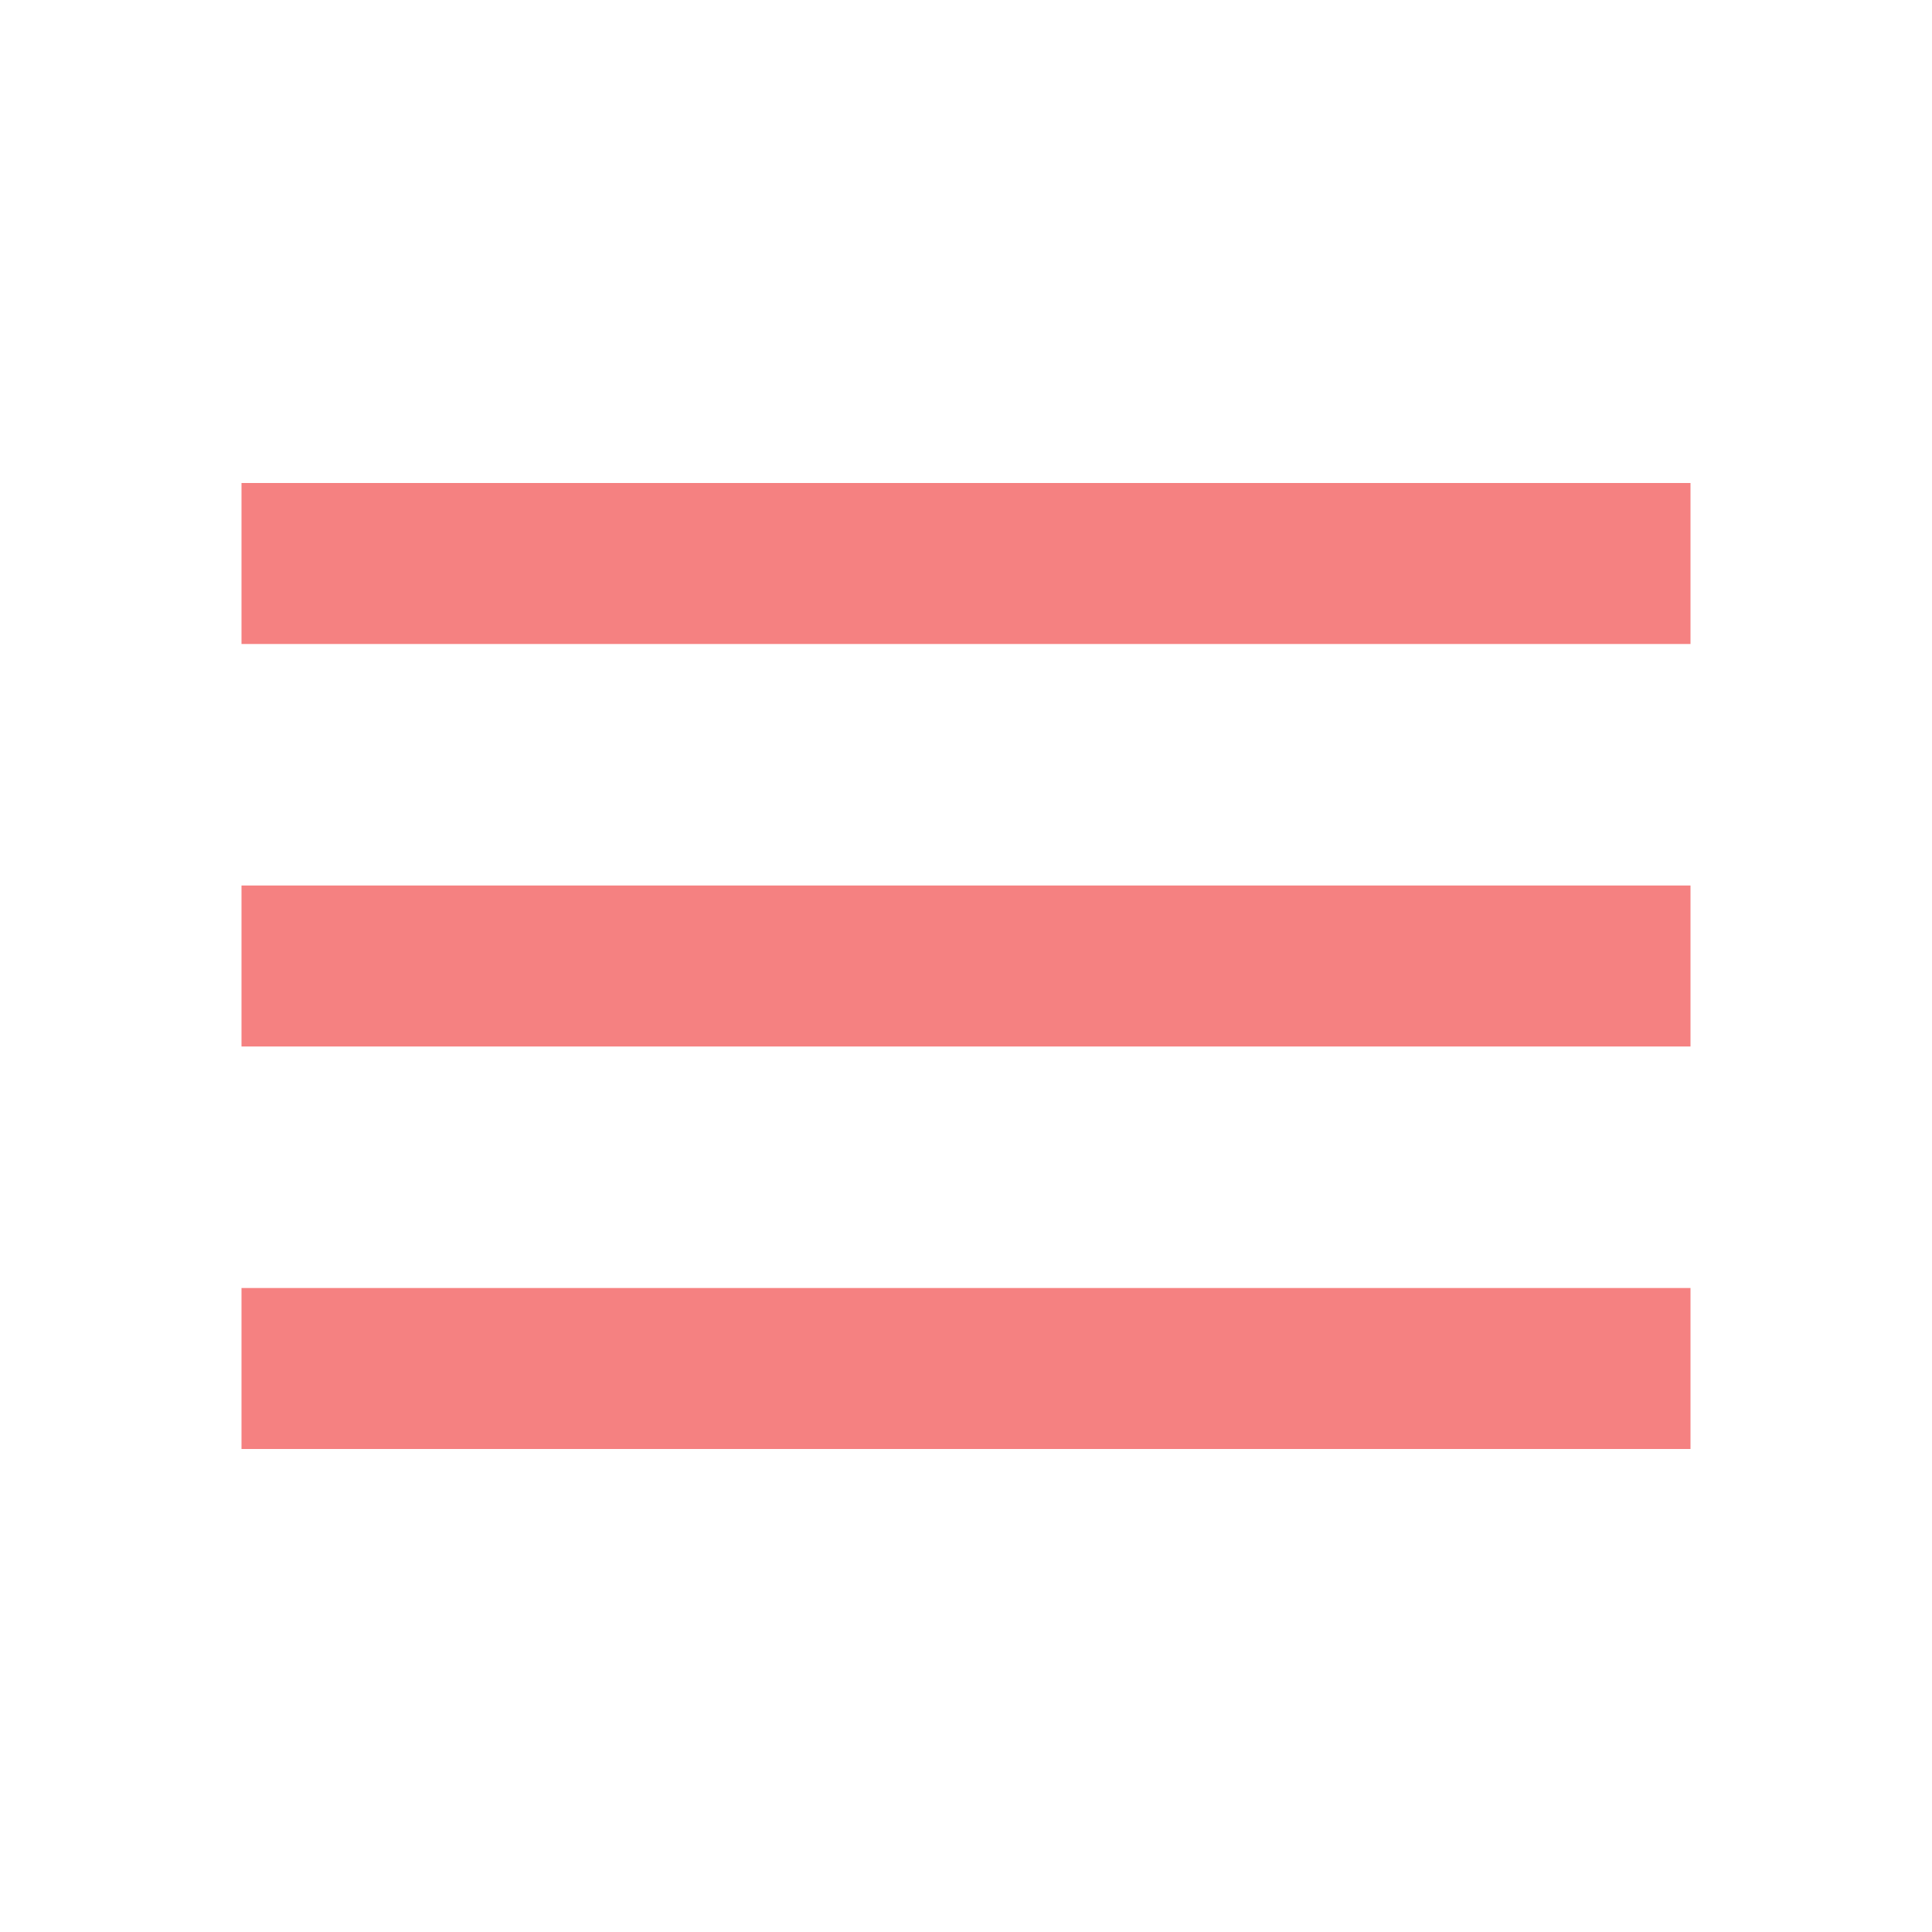
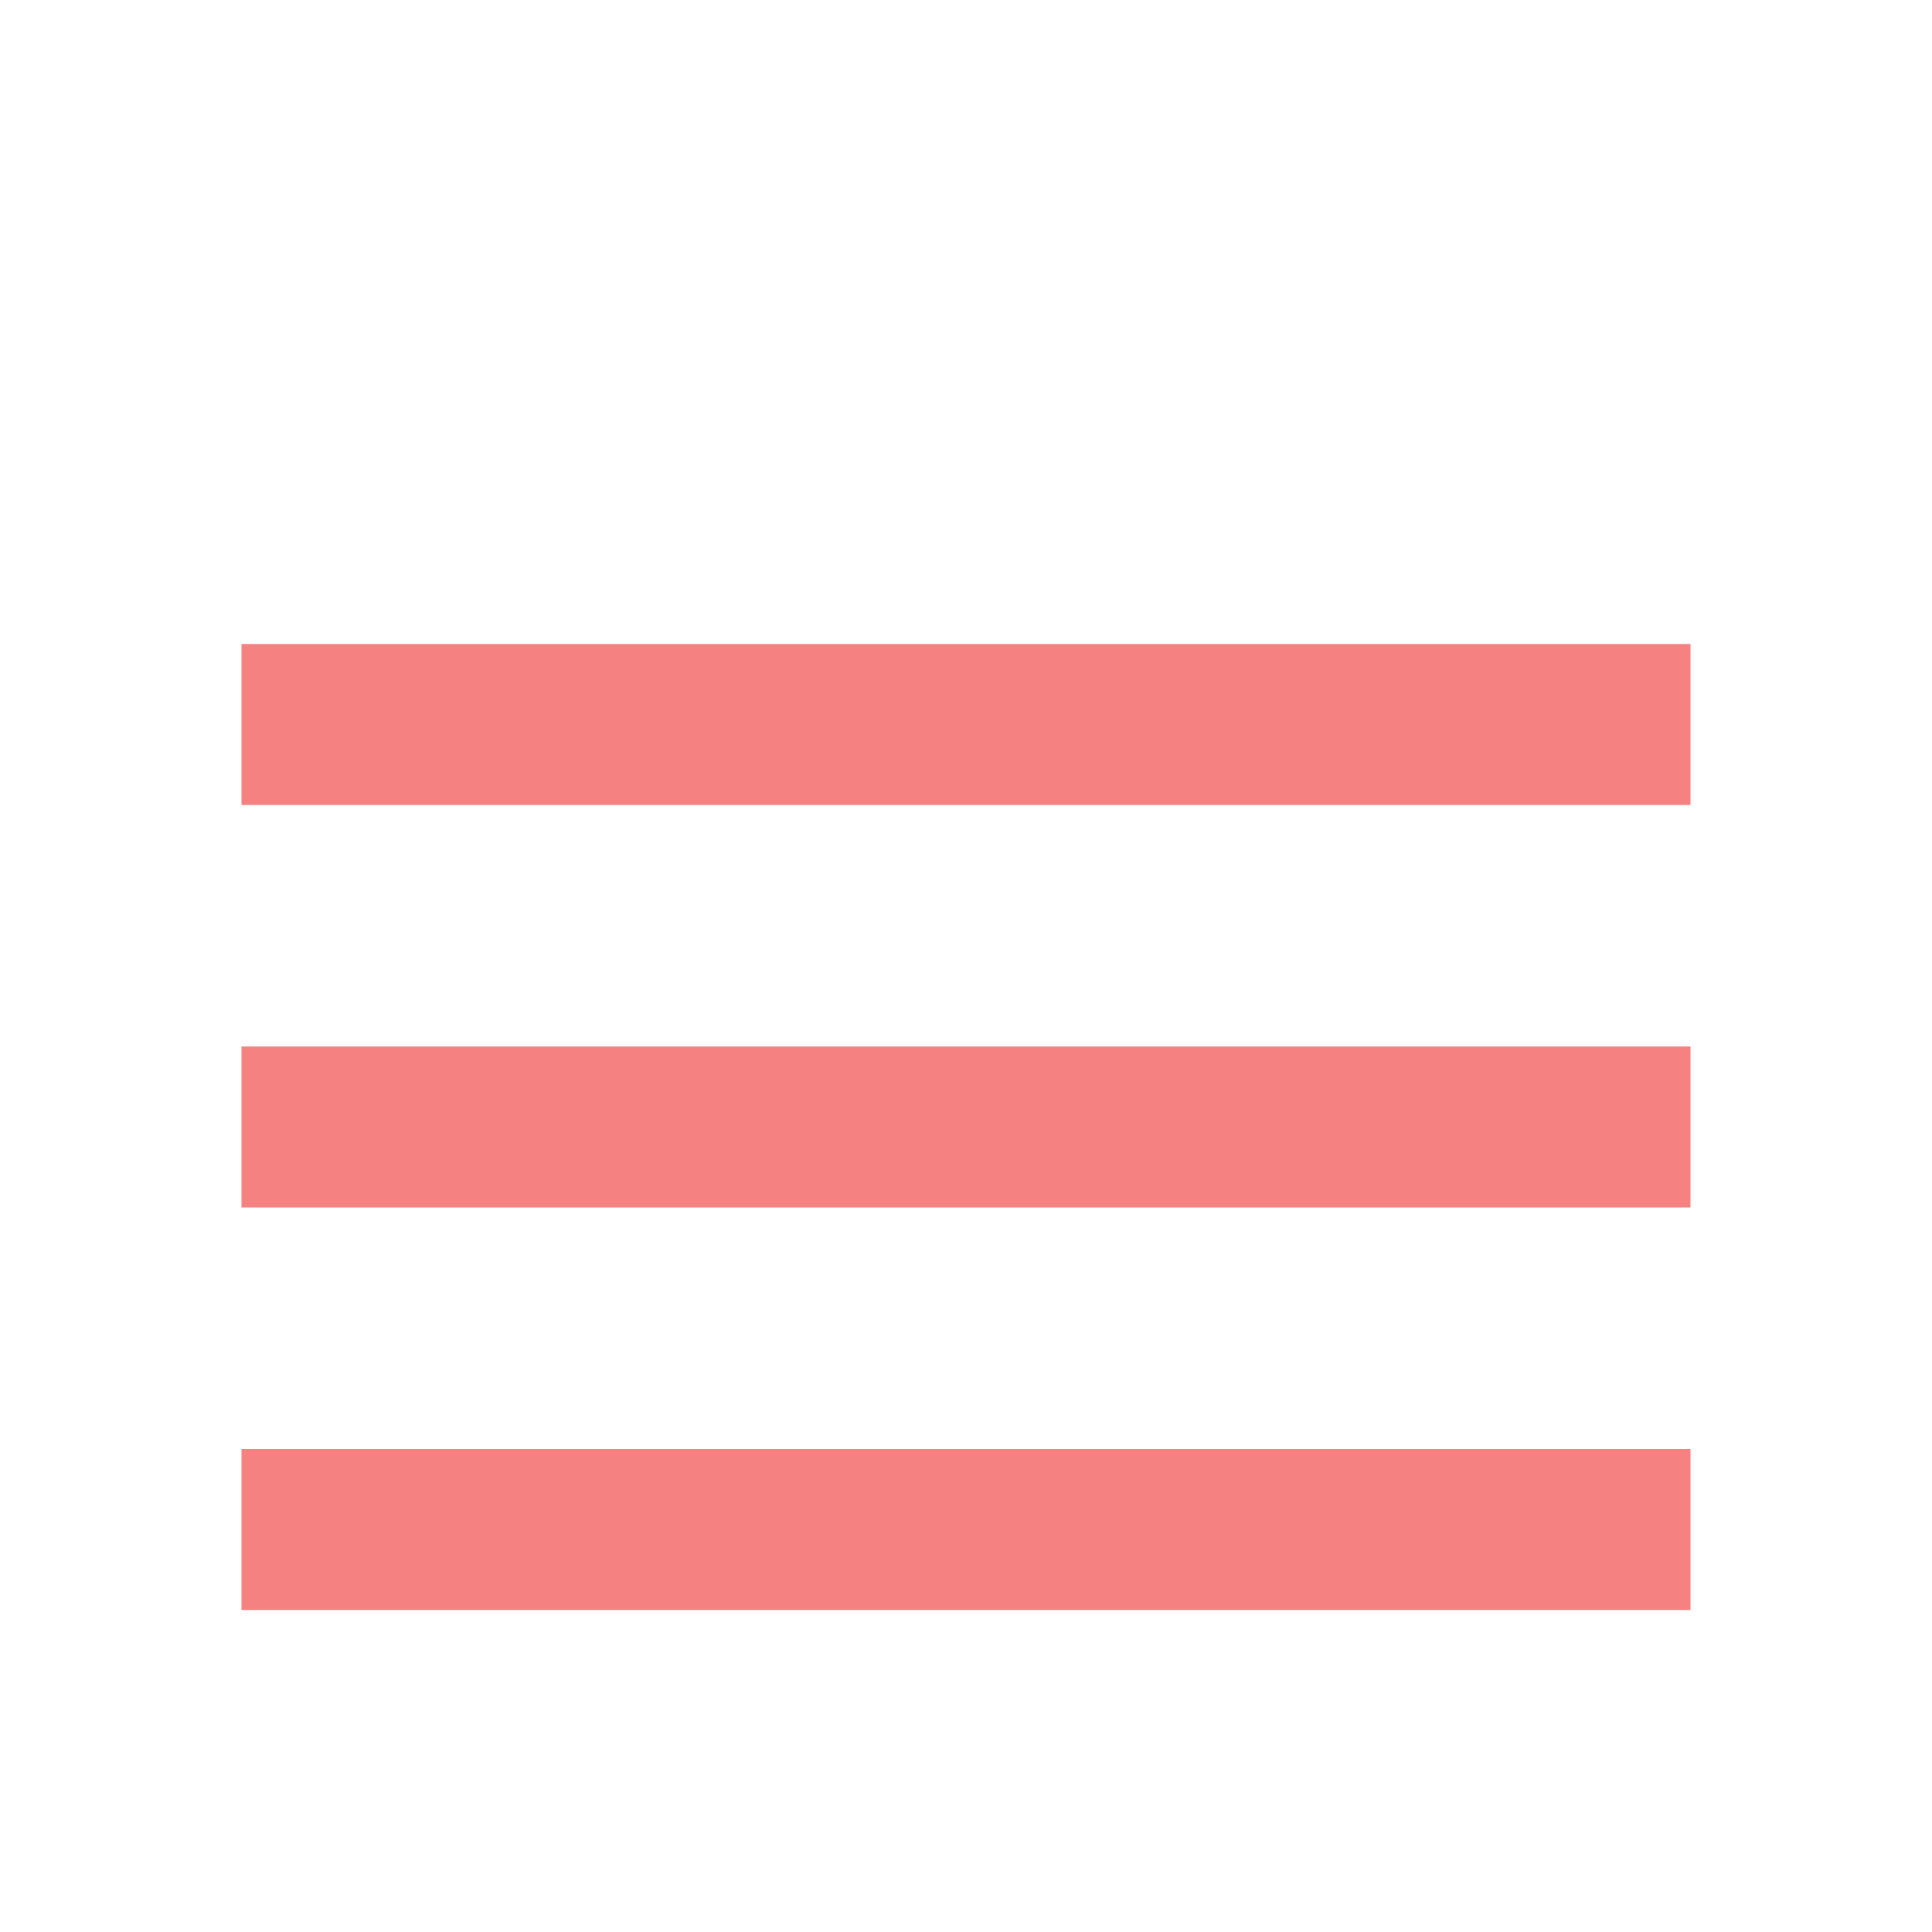
- <svg xmlns="http://www.w3.org/2000/svg" height="24px" viewBox="0 0 24 24" width="24px" fill="#F58181">
+ <svg xmlns="http://www.w3.org/2000/svg" height="30px" viewBox="0 0 24 20" width="30px" fill="#F58181">
  <path d="M0 0h24v24H0z" fill="none" />
  <path d="M3 18h18v-2H3v2zm0-5h18v-2H3v2zm0-7v2h18V6H3z" />
</svg>
